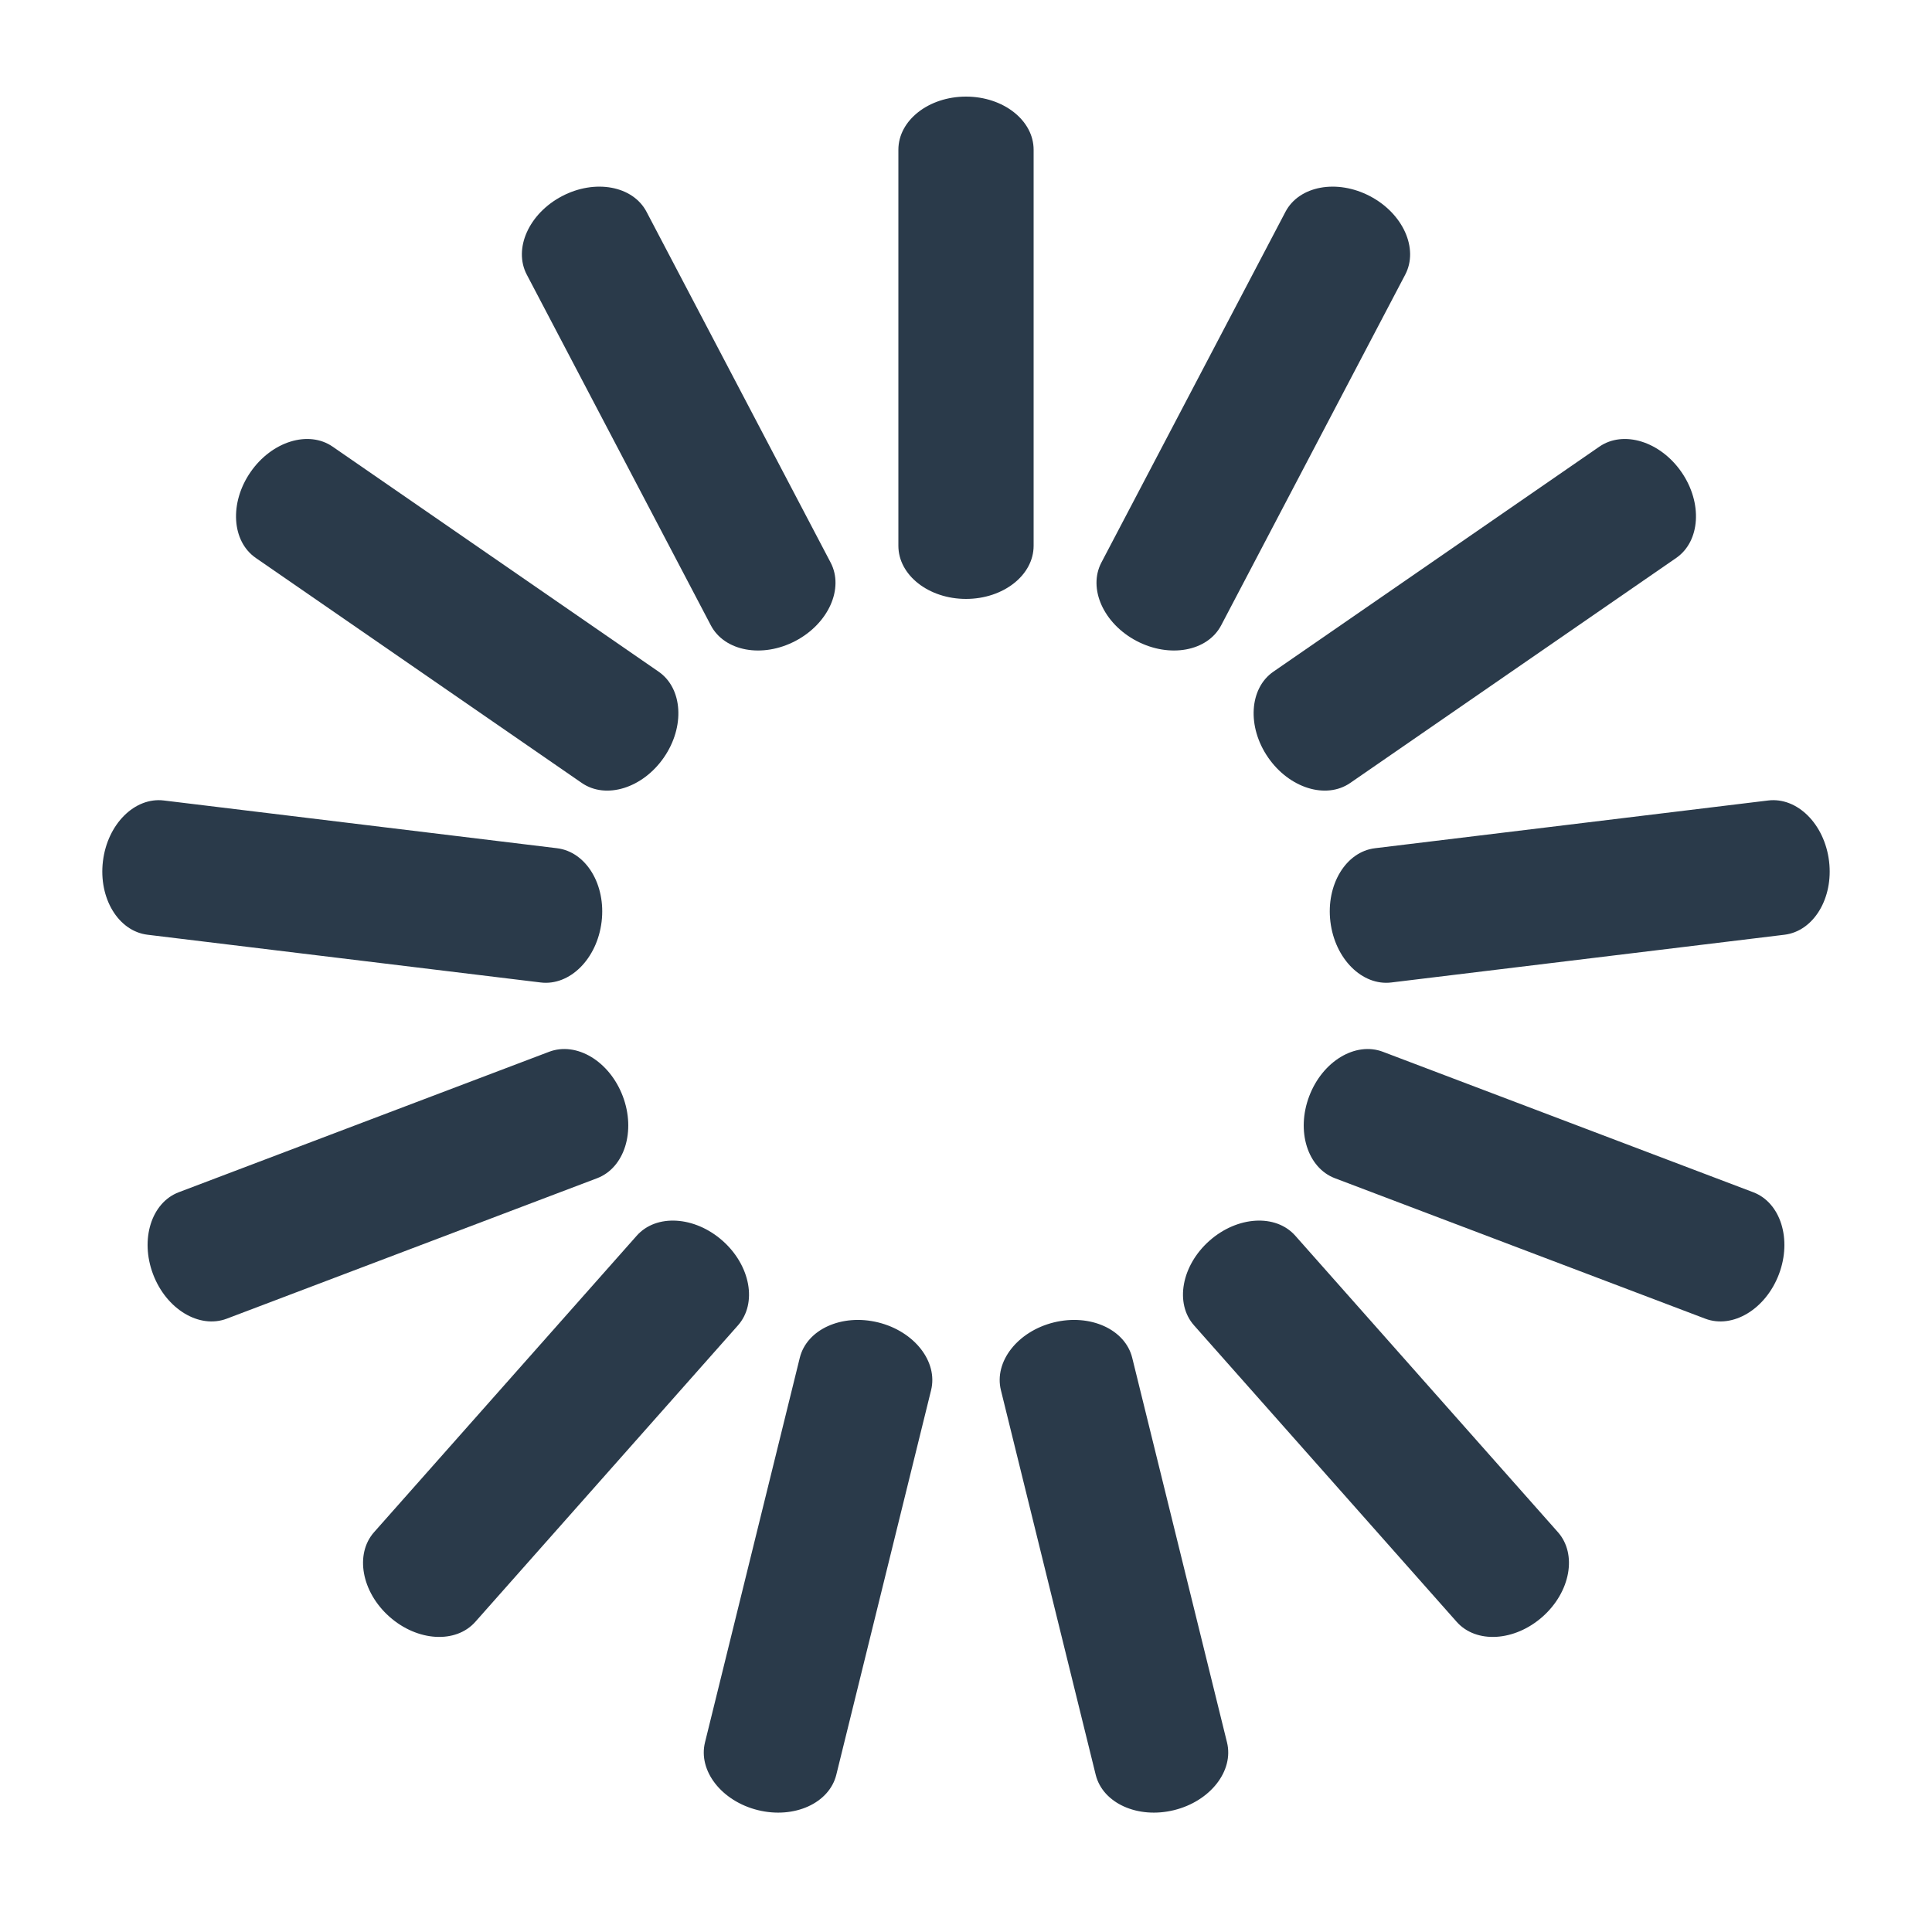
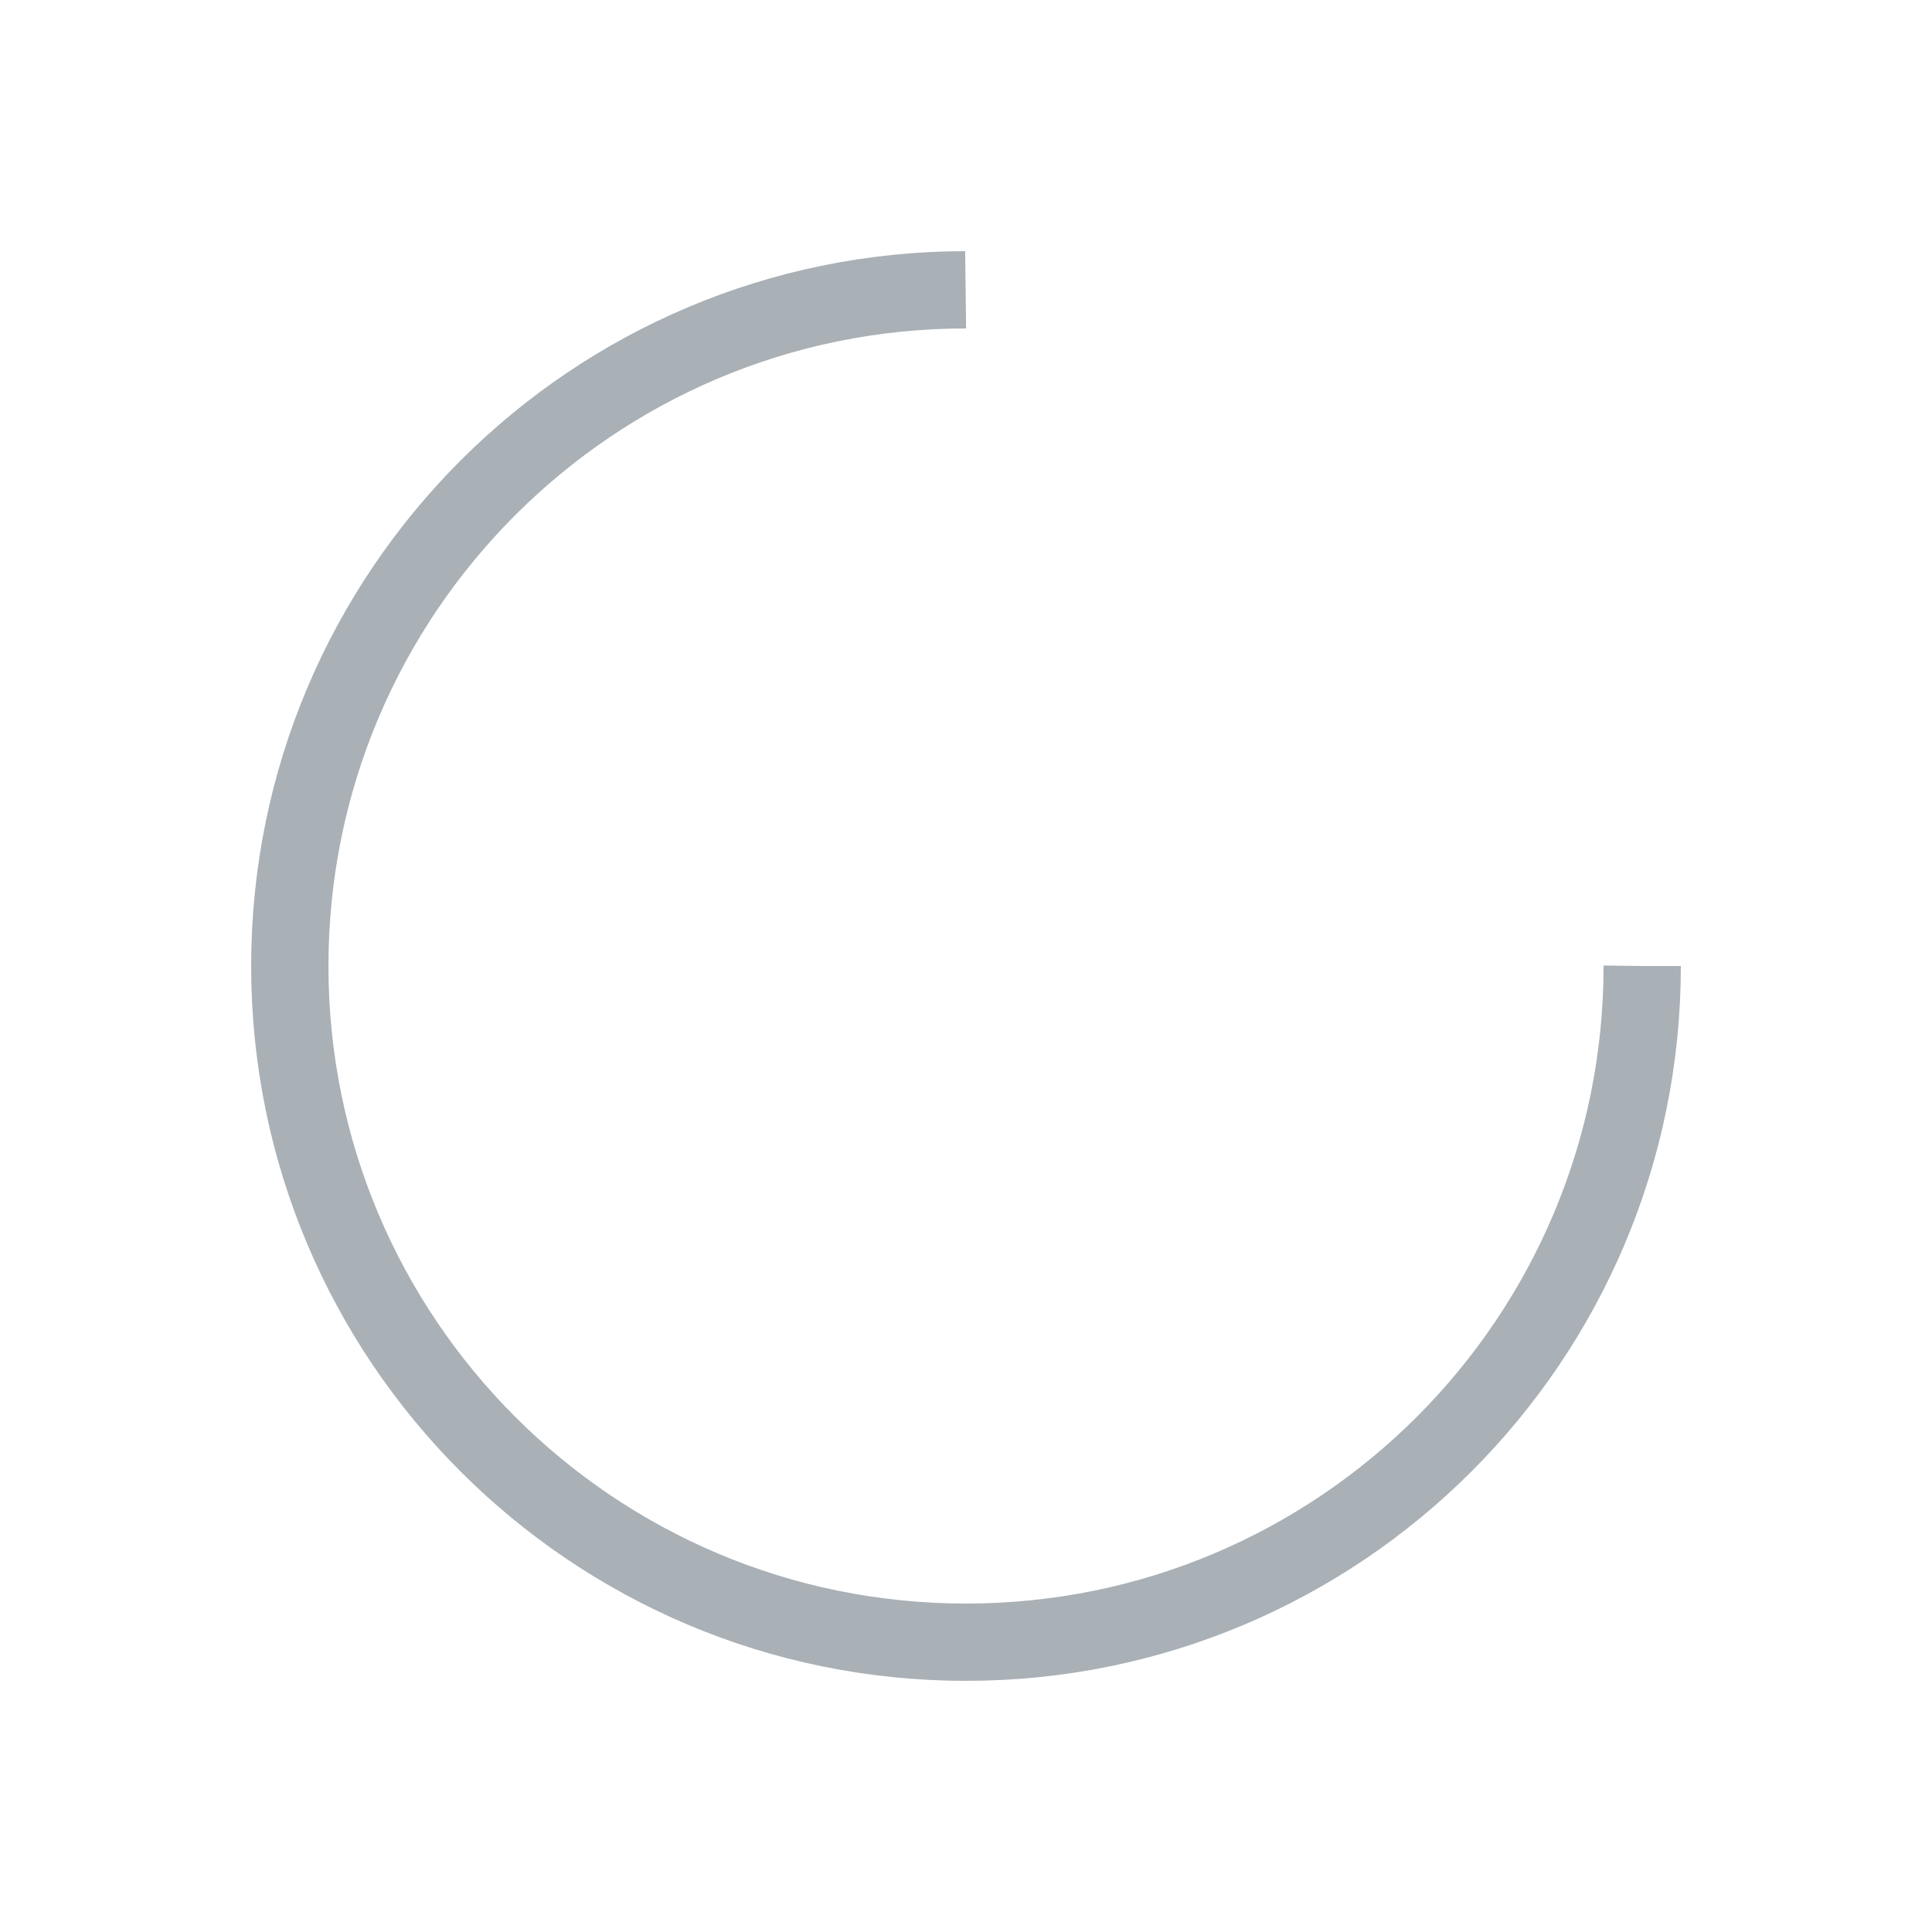
- <svg xmlns="http://www.w3.org/2000/svg" class="lds-spinner" width="40px" height="40px" viewBox="0 0 100 100" preserveAspectRatio="xMidYMid" style="background-image: none; background-position: initial initial; background-repeat: initial initial;">
-   <g transform="rotate(0 50 50)">
-     <rect x="46.5" y="5" rx="25.575" ry="2.75" width="7" height="26" fill="#2a3a4a">
-       <animate attributeName="opacity" values="1;0" keyTimes="0;1" dur="1s" begin="-0.923s" repeatCount="indefinite" />
-     </rect>
-   </g>
-   <g transform="rotate(27.69231 50 50)">
-     <rect x="46.5" y="5" rx="25.575" ry="2.75" width="7" height="26" fill="#2a3a4a">
-       <animate attributeName="opacity" values="1;0" keyTimes="0;1" dur="1s" begin="-0.846s" repeatCount="indefinite" />
-     </rect>
-   </g>
-   <g transform="rotate(55.38462 50 50)">
-     <rect x="46.5" y="5" rx="25.575" ry="2.75" width="7" height="26" fill="#2a3a4a">
-       <animate attributeName="opacity" values="1;0" keyTimes="0;1" dur="1s" begin="-0.769s" repeatCount="indefinite" />
-     </rect>
-   </g>
-   <g transform="rotate(83.07692 50 50)">
-     <rect x="46.5" y="5" rx="25.575" ry="2.75" width="7" height="26" fill="#2a3a4a">
-       <animate attributeName="opacity" values="1;0" keyTimes="0;1" dur="1s" begin="-0.692s" repeatCount="indefinite" />
-     </rect>
-   </g>
-   <g transform="rotate(110.7692 50 50)">
-     <rect x="46.5" y="5" rx="25.575" ry="2.75" width="7" height="26" fill="#2a3a4a">
-       <animate attributeName="opacity" values="1;0" keyTimes="0;1" dur="1s" begin="-0.615s" repeatCount="indefinite" />
-     </rect>
-   </g>
-   <g transform="rotate(138.4615 50 50)">
-     <rect x="46.5" y="5" rx="25.575" ry="2.75" width="7" height="26" fill="#2a3a4a">
-       <animate attributeName="opacity" values="1;0" keyTimes="0;1" dur="1s" begin="-0.538s" repeatCount="indefinite" />
-     </rect>
-   </g>
-   <g transform="rotate(166.1538 50 50)">
-     <rect x="46.5" y="5" rx="25.575" ry="2.75" width="7" height="26" fill="#2a3a4a">
-       <animate attributeName="opacity" values="1;0" keyTimes="0;1" dur="1s" begin="-0.462s" repeatCount="indefinite" />
-     </rect>
-   </g>
-   <g transform="rotate(193.8462 50 50)">
-     <rect x="46.5" y="5" rx="25.575" ry="2.75" width="7" height="26" fill="#2a3a4a">
-       <animate attributeName="opacity" values="1;0" keyTimes="0;1" dur="1s" begin="-0.385s" repeatCount="indefinite" />
-     </rect>
-   </g>
-   <g transform="rotate(221.5385 50 50)">
-     <rect x="46.5" y="5" rx="25.575" ry="2.75" width="7" height="26" fill="#2a3a4a">
-       <animate attributeName="opacity" values="1;0" keyTimes="0;1" dur="1s" begin="-0.308s" repeatCount="indefinite" />
-     </rect>
-   </g>
-   <g transform="rotate(249.2308 50 50)">
-     <rect x="46.5" y="5" rx="25.575" ry="2.75" width="7" height="26" fill="#2a3a4a">
-       <animate attributeName="opacity" values="1;0" keyTimes="0;1" dur="1s" begin="-0.231s" repeatCount="indefinite" />
-     </rect>
-   </g>
-   <g transform="rotate(276.9231 50 50)">
-     <rect x="46.5" y="5" rx="25.575" ry="2.75" width="7" height="26" fill="#2a3a4a">
-       <animate attributeName="opacity" values="1;0" keyTimes="0;1" dur="1s" begin="-0.154s" repeatCount="indefinite" />
-     </rect>
-   </g>
-   <g transform="rotate(304.6154 50 50)">
-     <rect x="46.5" y="5" rx="25.575" ry="2.75" width="7" height="26" fill="#2a3a4a">
-       <animate attributeName="opacity" values="1;0" keyTimes="0;1" dur="1s" begin="-0.077s" repeatCount="indefinite" />
-     </rect>
-   </g>
-   <g transform="rotate(332.3077 50 50)">
-     <rect x="46.5" y="5" rx="25.575" ry="2.75" width="7" height="26" fill="#2a3a4a">
-       <animate attributeName="opacity" values="1;0" keyTimes="0;1" dur="1s" begin="0s" repeatCount="indefinite" />
-     </rect>
-   </g>
+ <svg xmlns="http://www.w3.org/2000/svg" width="40px" height="40px" viewBox="0 0 100 100" preserveAspectRatio="xMidYMid" class="lds-rolling" style="background-image: none; background-position: initial initial; background-repeat: initial initial;">
+   <circle cx="50" cy="50" fill="none" ng-attr-stroke="{{config.color}}" ng-attr-stroke-width="{{config.width}}" ng-attr-r="{{config.radius}}" ng-attr-stroke-dasharray="{{config.dasharray}}" stroke="rgba(16.471%,22.745%,29.02%,0.399)" stroke-width="4" r="35" stroke-dasharray="164.934 56.978">
+     <animateTransform attributeName="transform" type="rotate" calcMode="linear" values="0 50 50;360 50 50" keyTimes="0;1" dur="1s" begin="0s" repeatCount="indefinite" />
+   </circle>
</svg>
